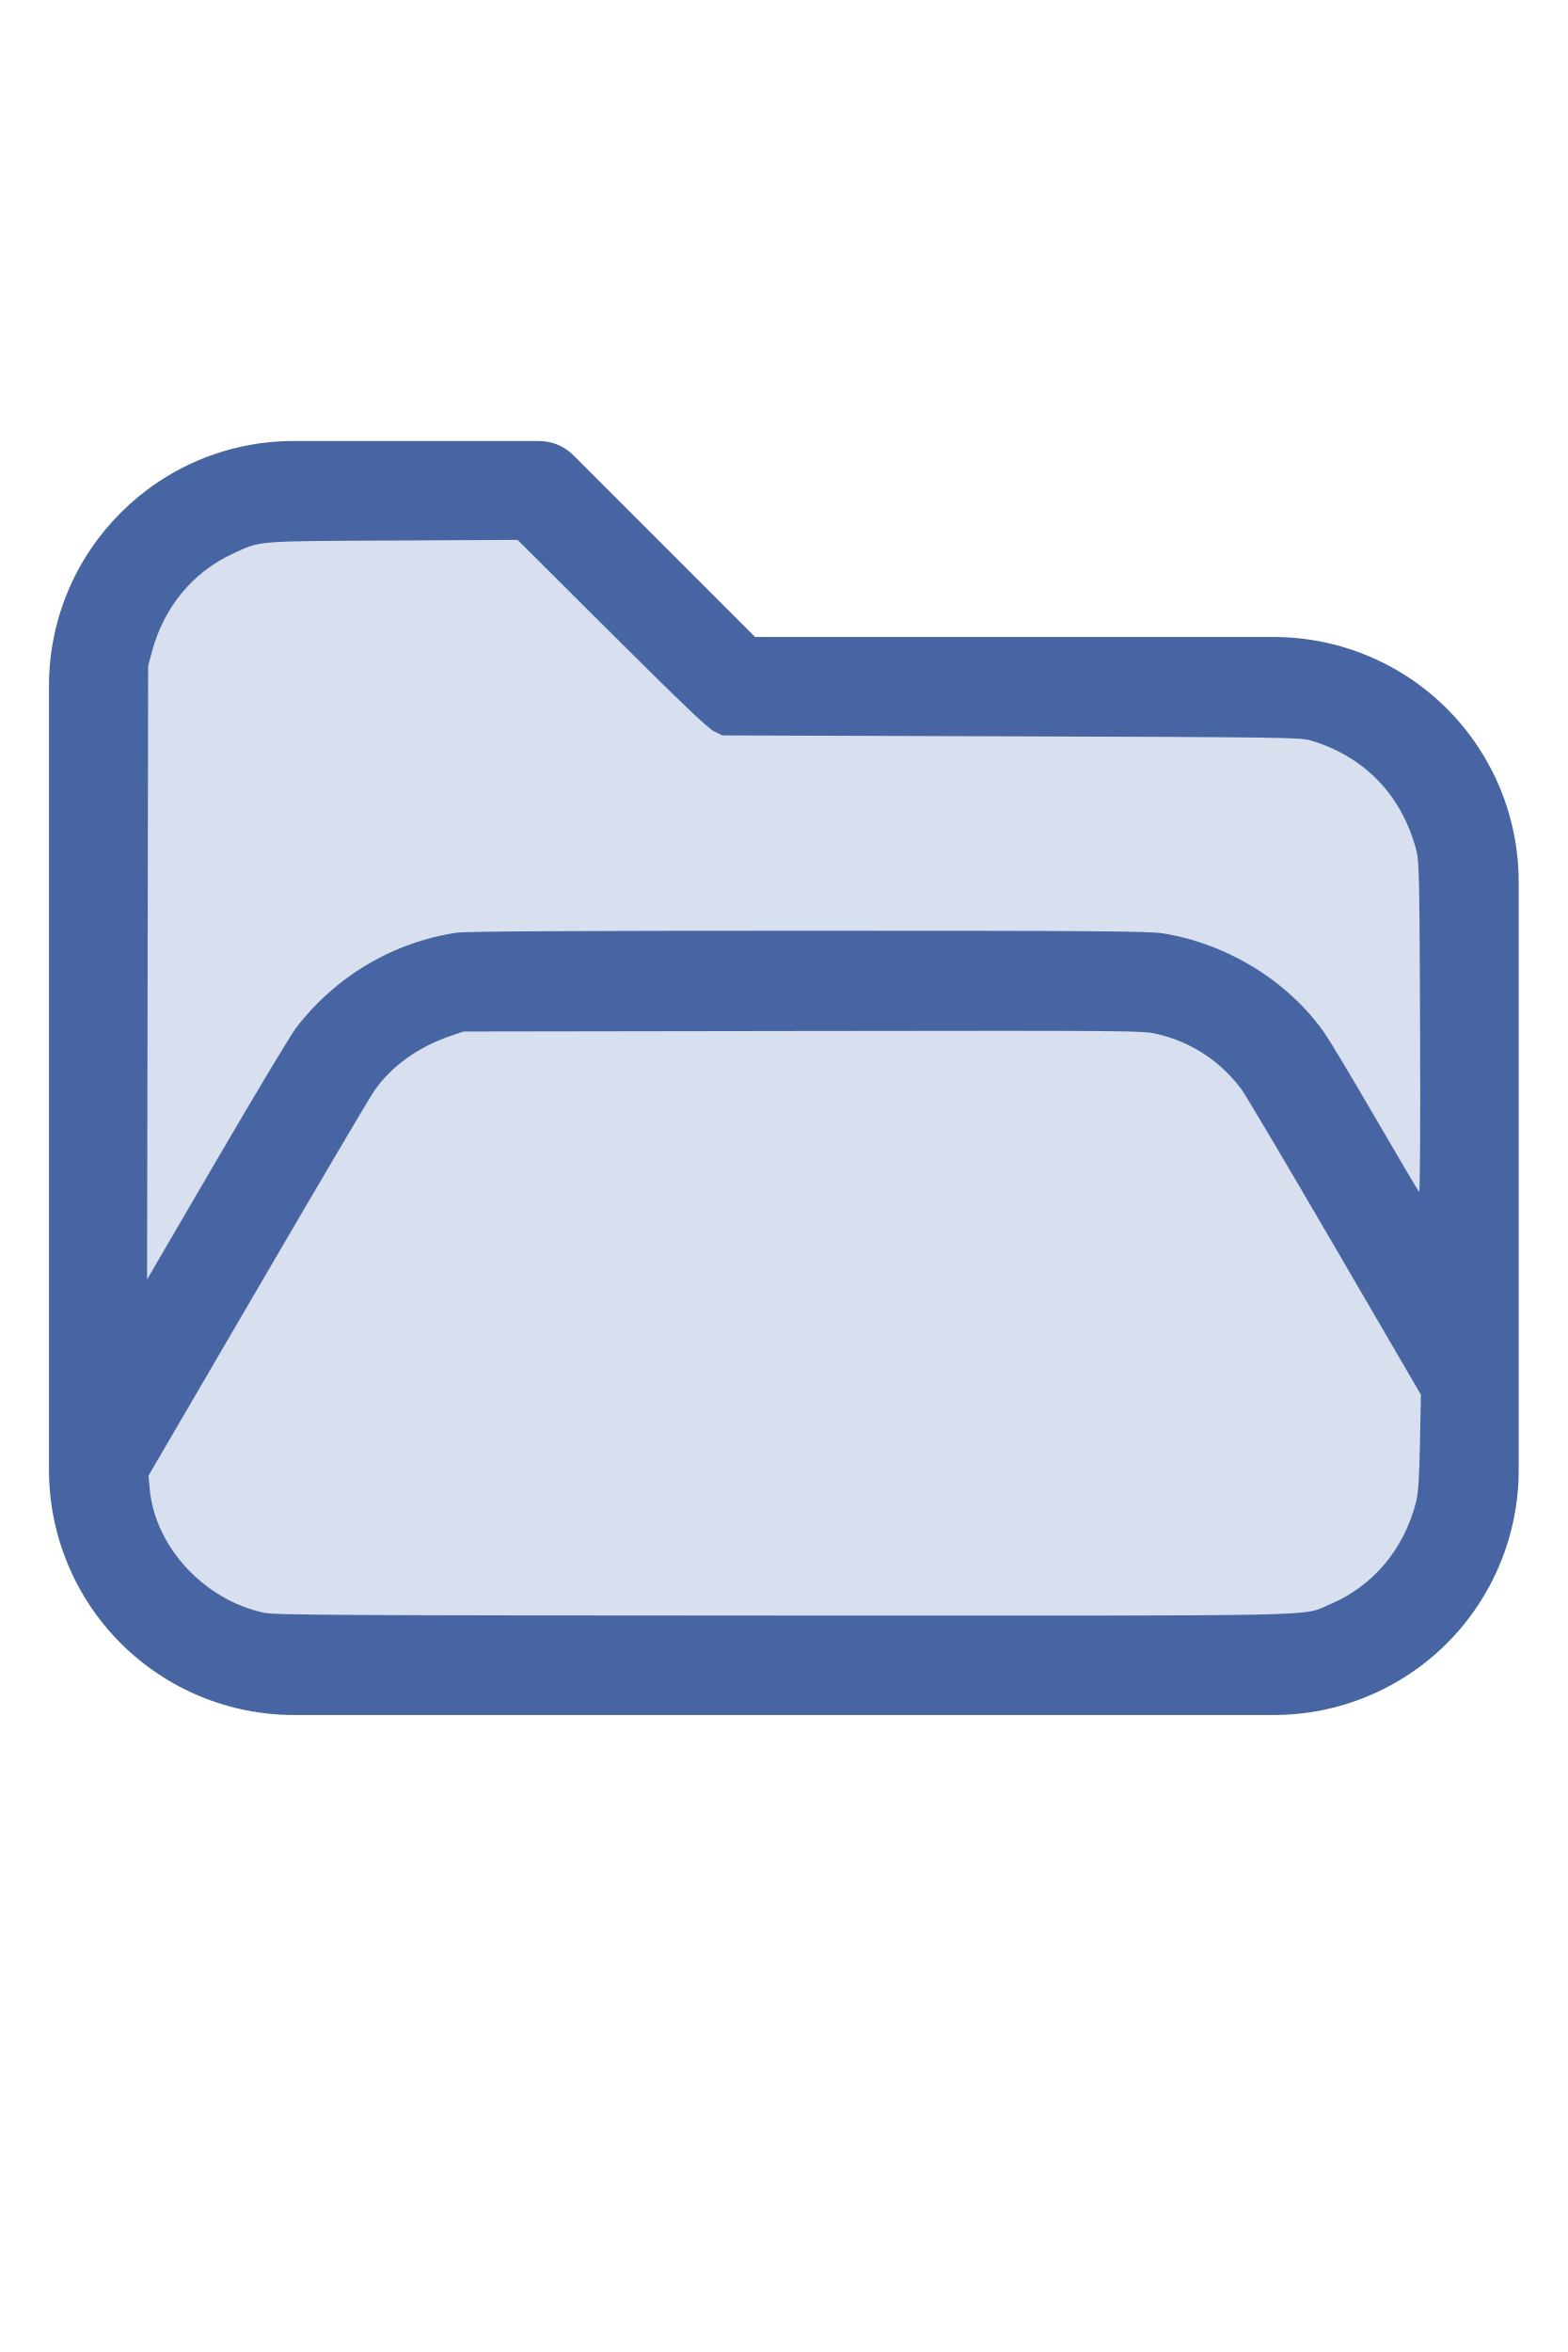
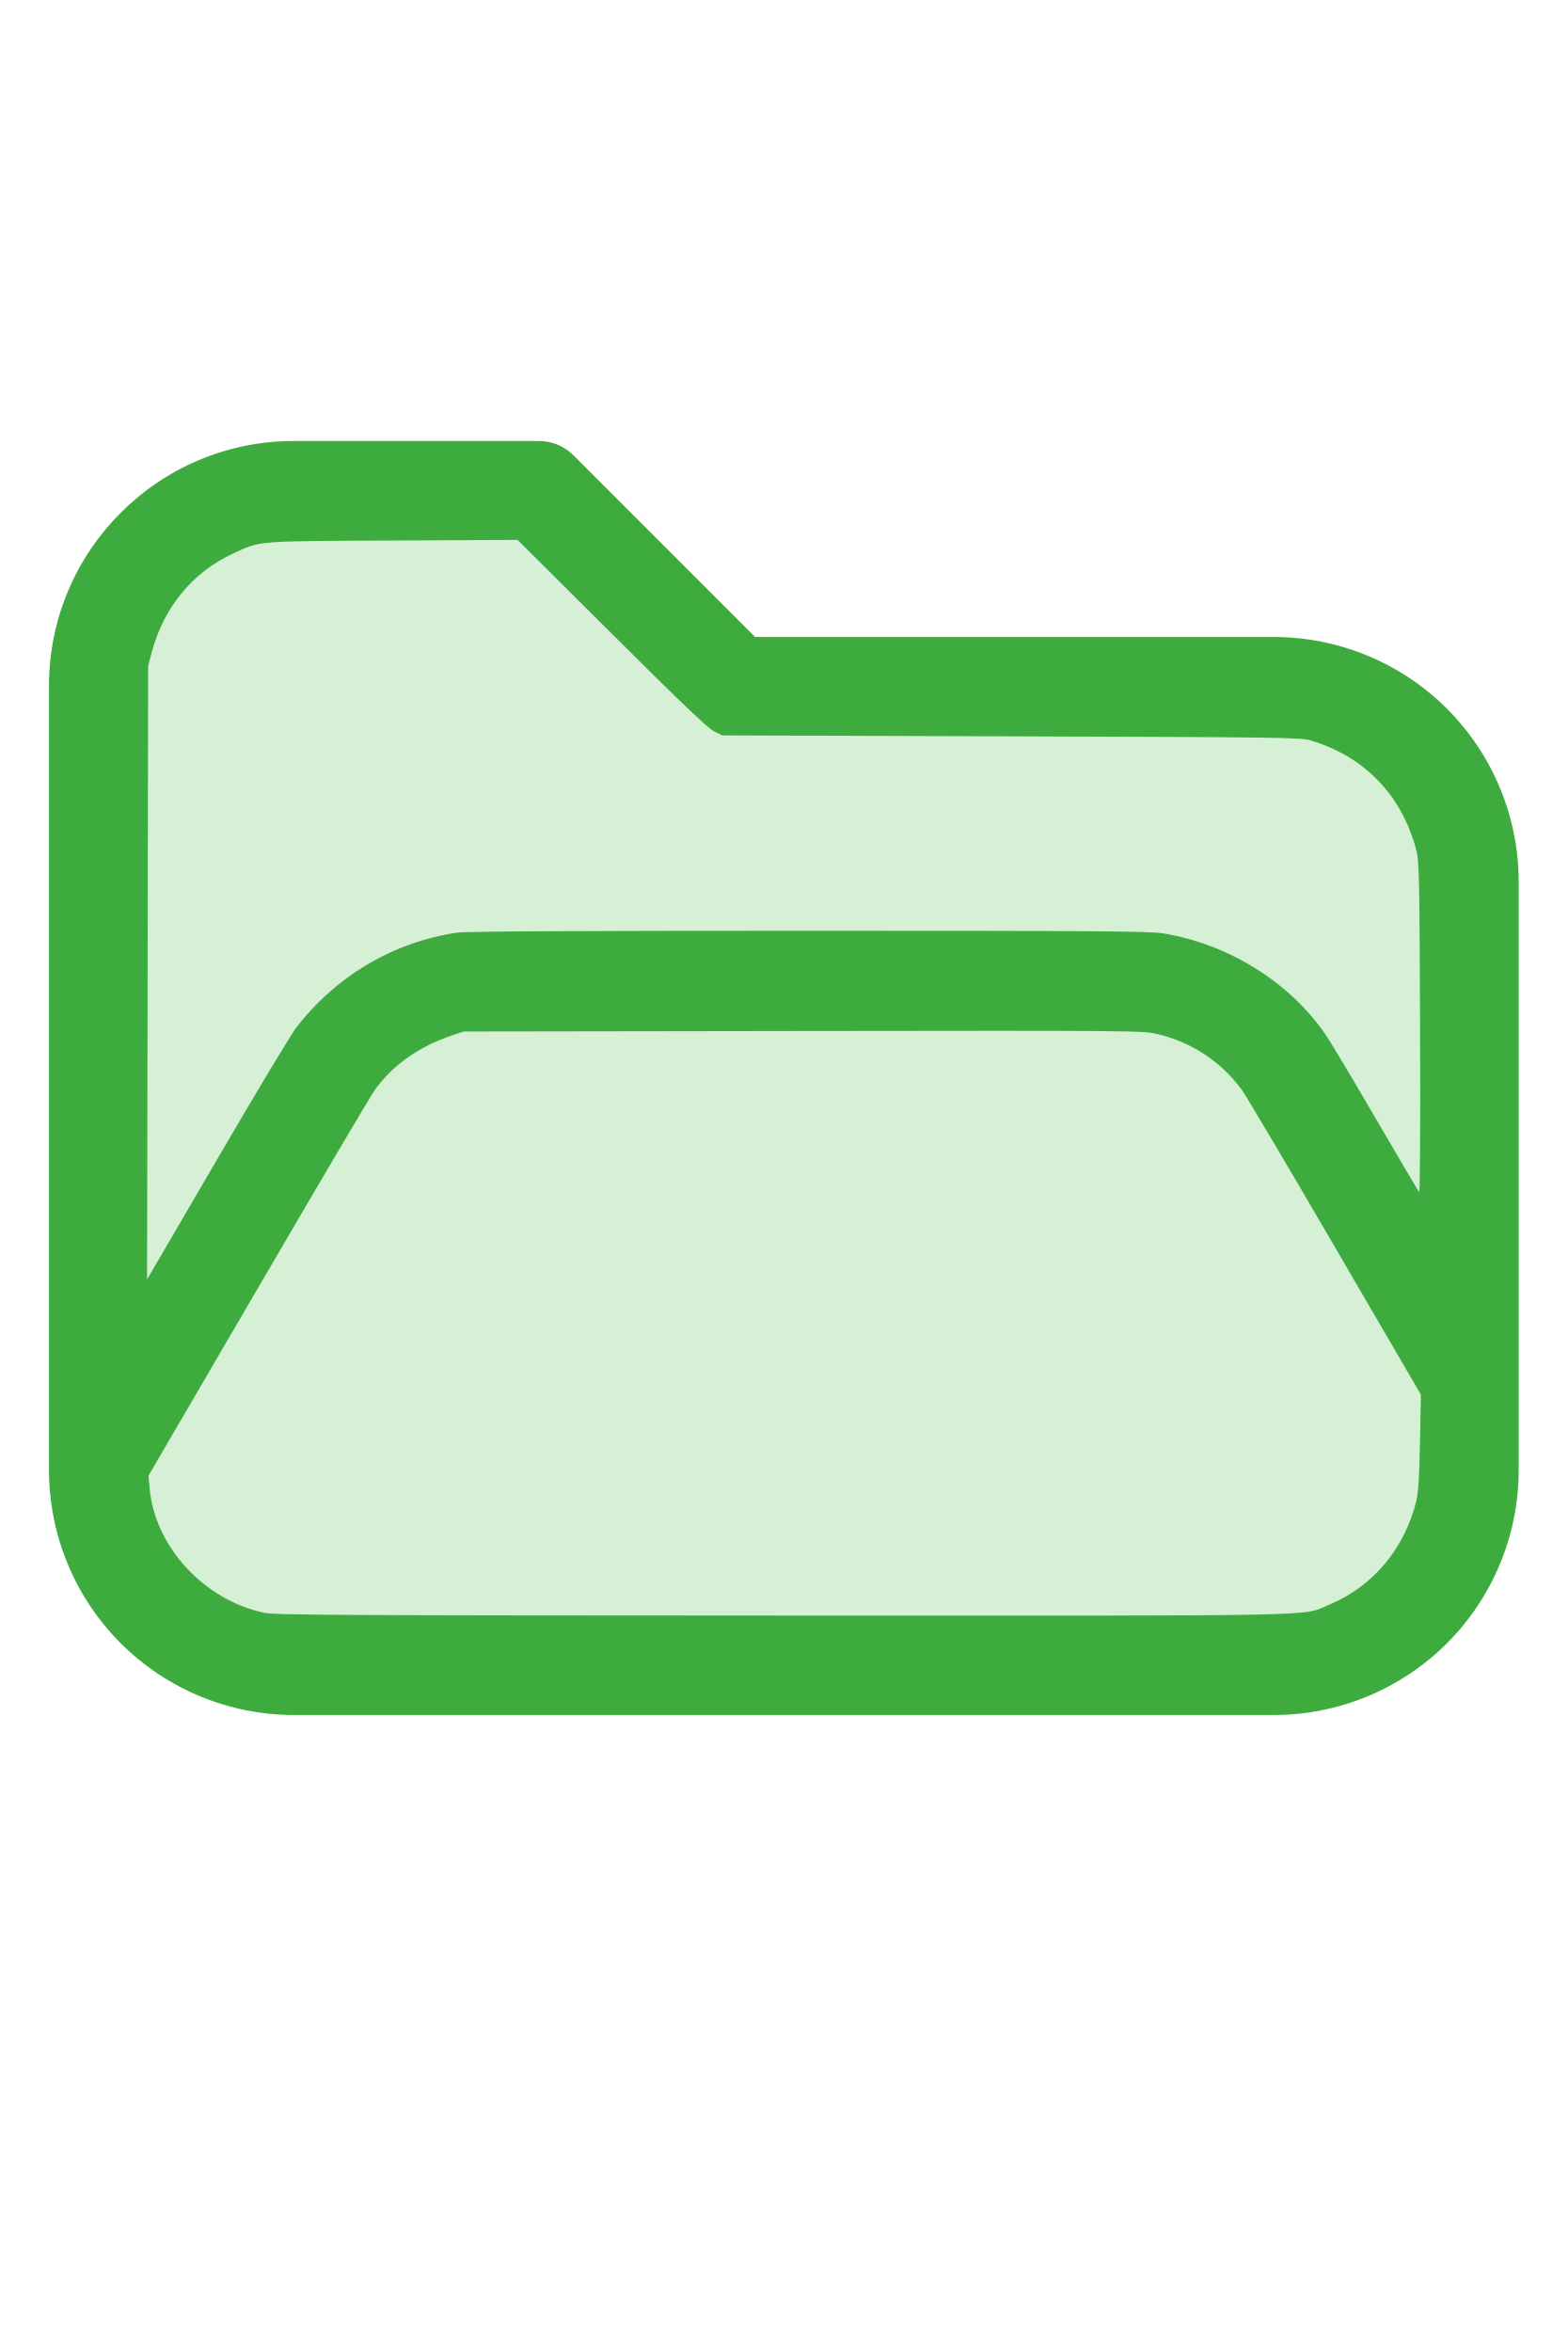
<svg xmlns="http://www.w3.org/2000/svg" version="1.1" width="16" height="24" viewBox="0 0 32 32" xml:space="preserve">
-   <g style="fill:#4665A2;">
+   <g style="fill:#3DAB3D;">
    <path d="M1,5.998l0,16.002c-0,1.326 0.527,2.598 1.464,3.536c0.938,0.937 2.21,1.464 3.536,1.464c5.322,0 14.678,-0 20,0c1.326,0 2.598,-0.527 3.536,-1.464c0.937,-0.938 1.464,-2.21 1.464,-3.536c0,-3.486 0,-8.514 0,-12c0,-1.326 -0.527,-2.598 -1.464,-3.536c-0.938,-0.937 -2.21,-1.464 -3.536,-1.464c-0,0 -10.586,0 -10.586,0c0,-0 -3.707,-3.707 -3.707,-3.707c-0.187,-0.188 -0.442,-0.293 -0.707,-0.293l-5.002,0c-2.76,0 -4.998,2.238 -4.998,4.998Zm28,14.415l-3.456,-5.925c-0.538,-0.921 -1.524,-1.488 -2.591,-1.488c-0,0 -12.905,0 -12.906,0c-1.067,0 -2.053,0.567 -2.591,1.488l-4.453,7.635c0.03,0.751 0.342,1.465 0.876,1.998c0.562,0.563 1.325,0.879 2.121,0.879l20,0c0.796,0 1.559,-0.316 2.121,-0.879c0.563,-0.562 0.879,-1.325 0.879,-2.121l0,-1.587Zm0,-3.969l0,-6.444c0,-0.796 -0.316,-1.559 -0.879,-2.121c-0.562,-0.563 -1.325,-0.879 -2.121,-0.879c-7.738,0 -11,0 -11,0c-0.265,0 -0.52,-0.105 -0.707,-0.293c-0,0 -3.707,-3.707 -3.707,-3.707c-0,0 -4.588,0 -4.588,0c-1.656,0 -2.998,1.342 -2.998,2.998l0,12.16l2.729,-4.677c0.896,-1.536 2.54,-2.481 4.318,-2.481c3.354,0 9.552,0 12.906,0c1.778,0 3.422,0.945 4.318,2.481l1.729,2.963Z" id="path2" />
  </g>
-   <g style="fill:#D8DFEE;stroke-width:0;">
+   <g style="fill:#D6F0D6;stroke-width:0;">
    <path d="M 5.388,24.913 C 4.16,24.651 3.157,23.559 3.054,22.371 L 3.031,22.116 5.261,18.294 C 6.487,16.191 7.56,14.373 7.645,14.253 8.004,13.746 8.542,13.363 9.21,13.137 l 0.255,-0.086 6.929,-0.01 c 6.805,-0.009 6.935,-0.008 7.234,0.063 0.696,0.165 1.29,0.557 1.715,1.13 0.082,0.11 0.939,1.557 1.905,3.215 l 1.756,3.014 -0.019,0.972 c -0.014,0.725 -0.034,1.032 -0.078,1.209 -0.243,0.971 -0.887,1.735 -1.772,2.103 -0.588,0.244 0.247,0.227 -11.162,0.224 -9.028,-0.003 -10.364,-0.01 -10.586,-0.057 z" id="path199" />
    <path d="M 3.013,11.85 3.024,5.588 3.102,5.297 C 3.348,4.386 3.936,3.676 4.757,3.297 5.329,3.033 5.181,3.045 8.013,3.031 l 2.552,-0.013 1.919,1.911 c 1.404,1.398 1.964,1.933 2.089,1.995 l 0.171,0.084 5.898,0.019 c 5.553,0.018 5.91,0.023 6.116,0.085 1.102,0.332 1.857,1.118 2.154,2.244 0.056,0.214 0.064,0.564 0.075,3.622 0.008,2.032 -5.42e-4,3.371 -0.02,3.349 -0.018,-0.02 -0.414,-0.691 -0.88,-1.492 -0.466,-0.801 -0.931,-1.578 -1.033,-1.727 -0.736,-1.069 -1.984,-1.844 -3.316,-2.06 -0.28,-0.045 -1.345,-0.053 -7.239,-0.053 -4.714,-1.09e-4 -6.993,0.012 -7.172,0.039 -1.3,0.193 -2.477,0.89 -3.284,1.944 -0.108,0.141 -0.836,1.353 -1.618,2.695 L 3.002,18.111 Z" id="path201" />
  </g>
</svg>
